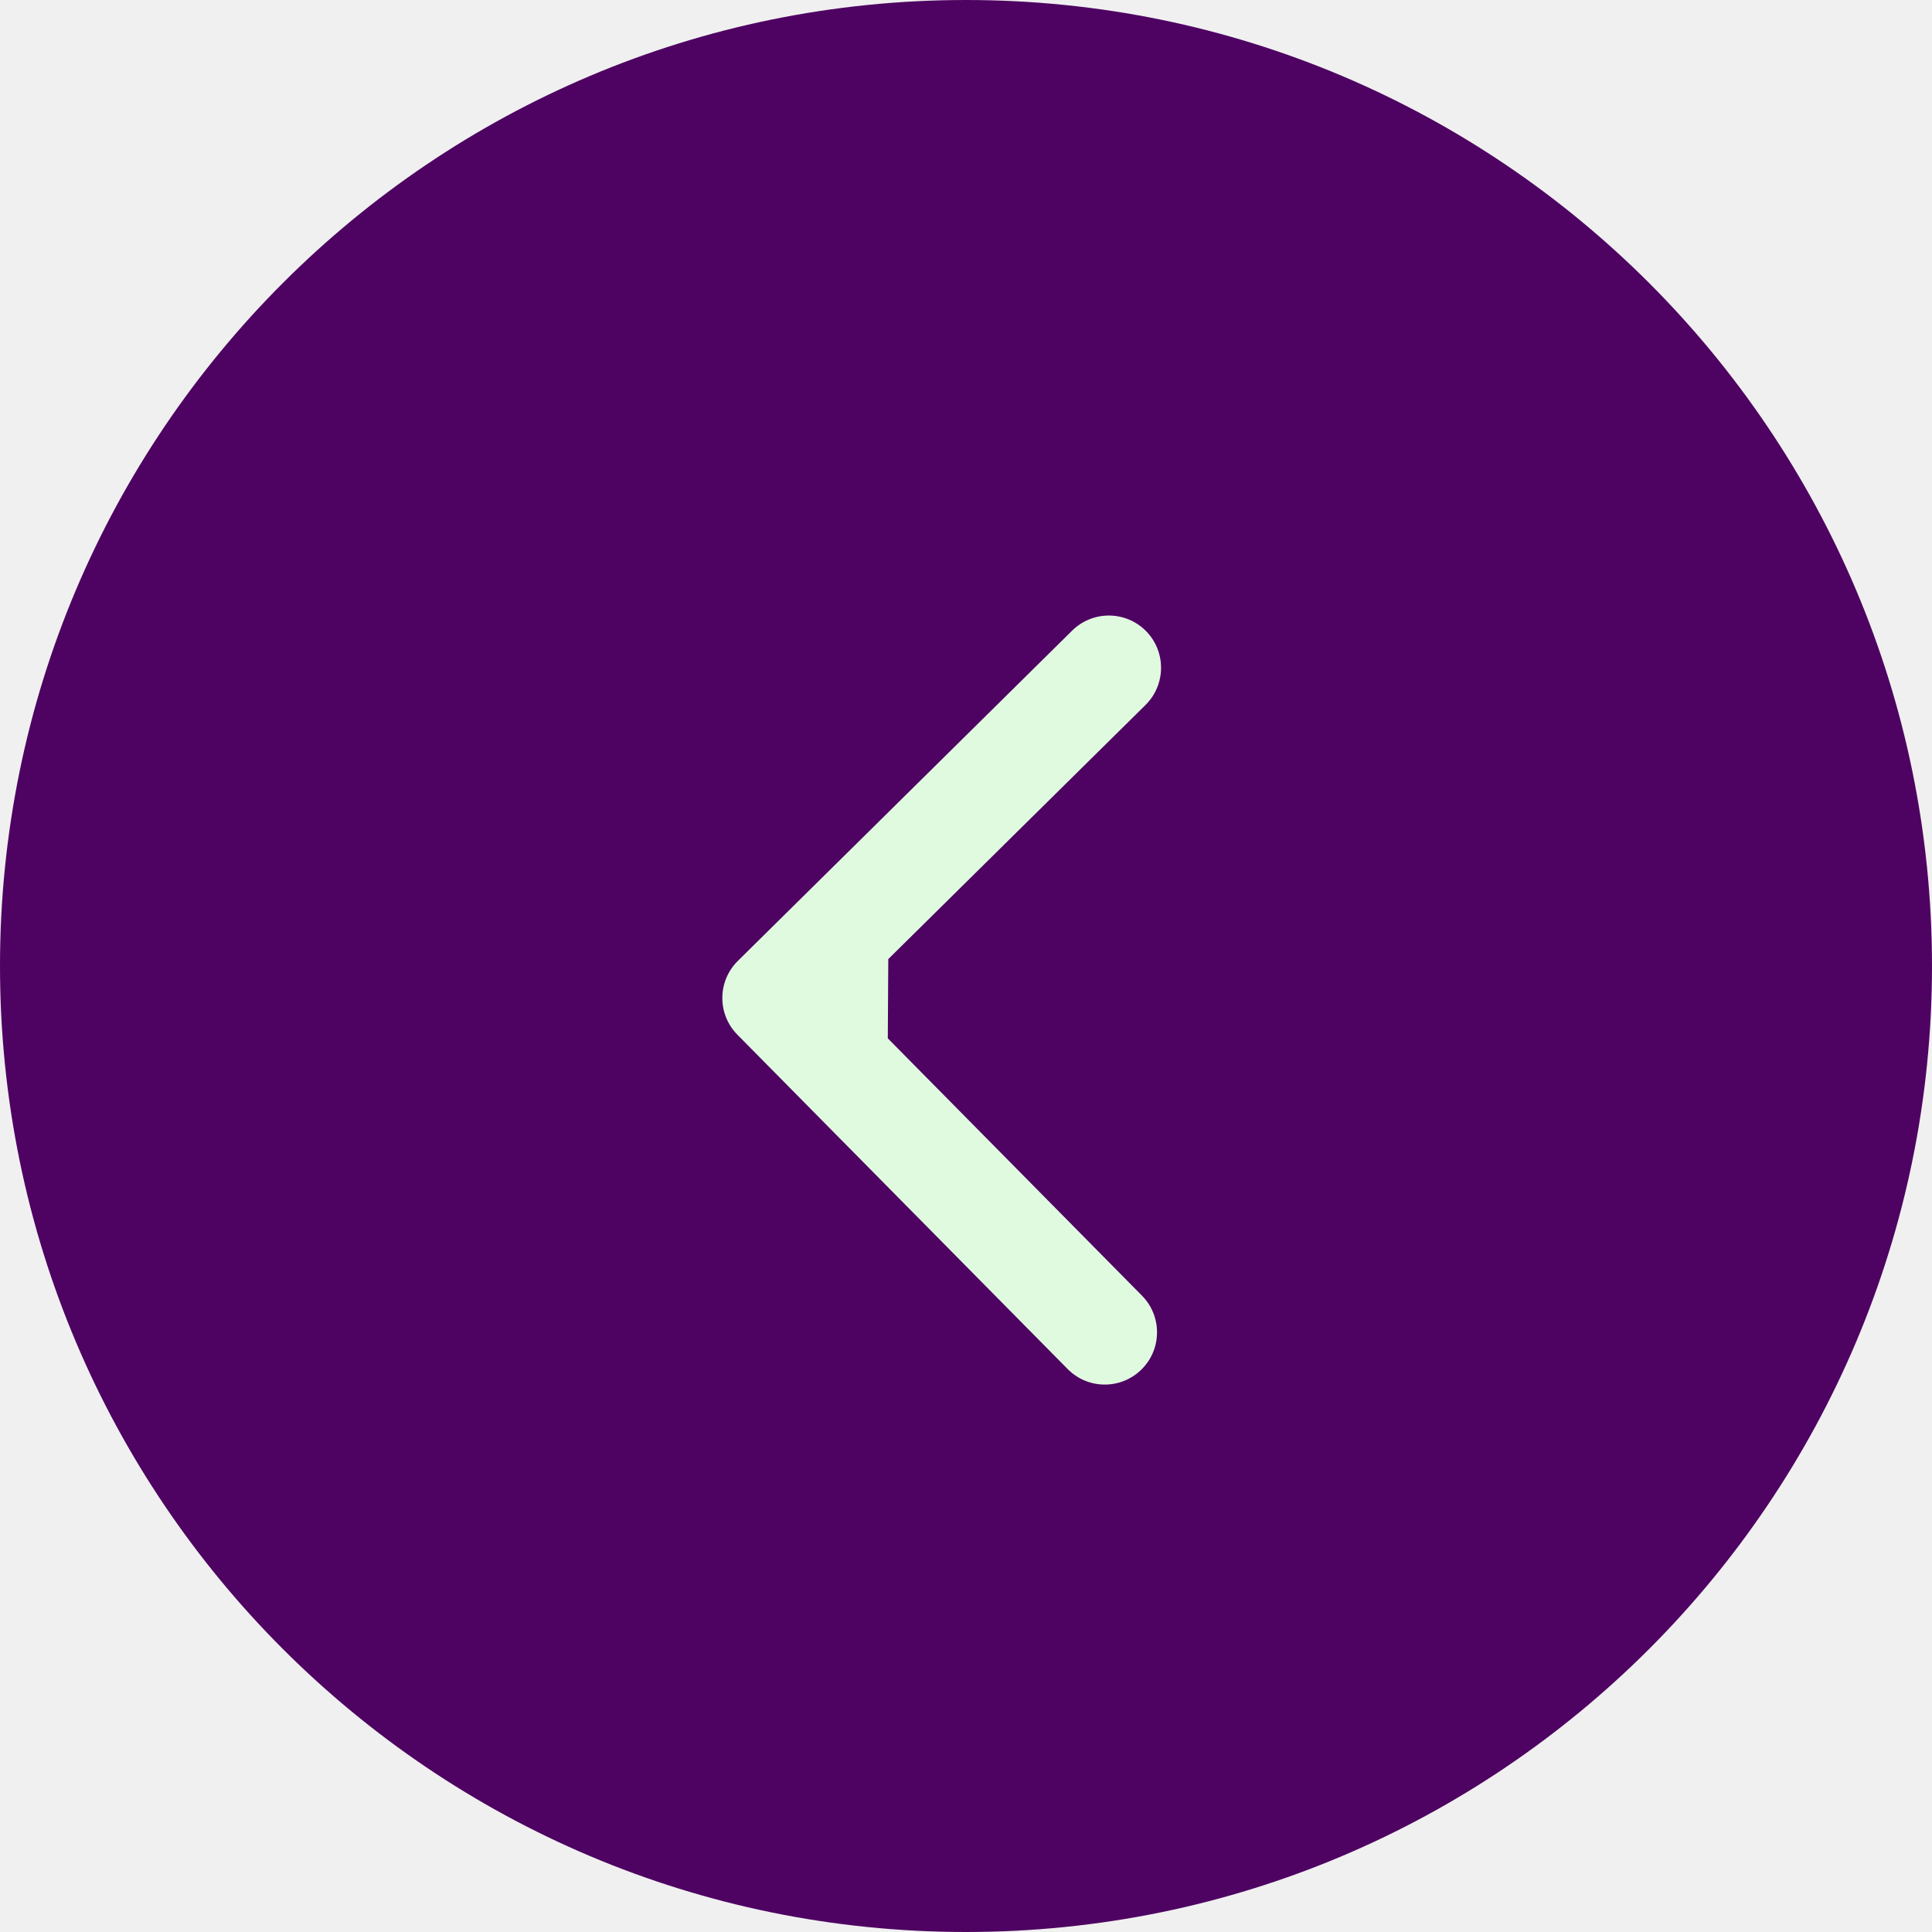
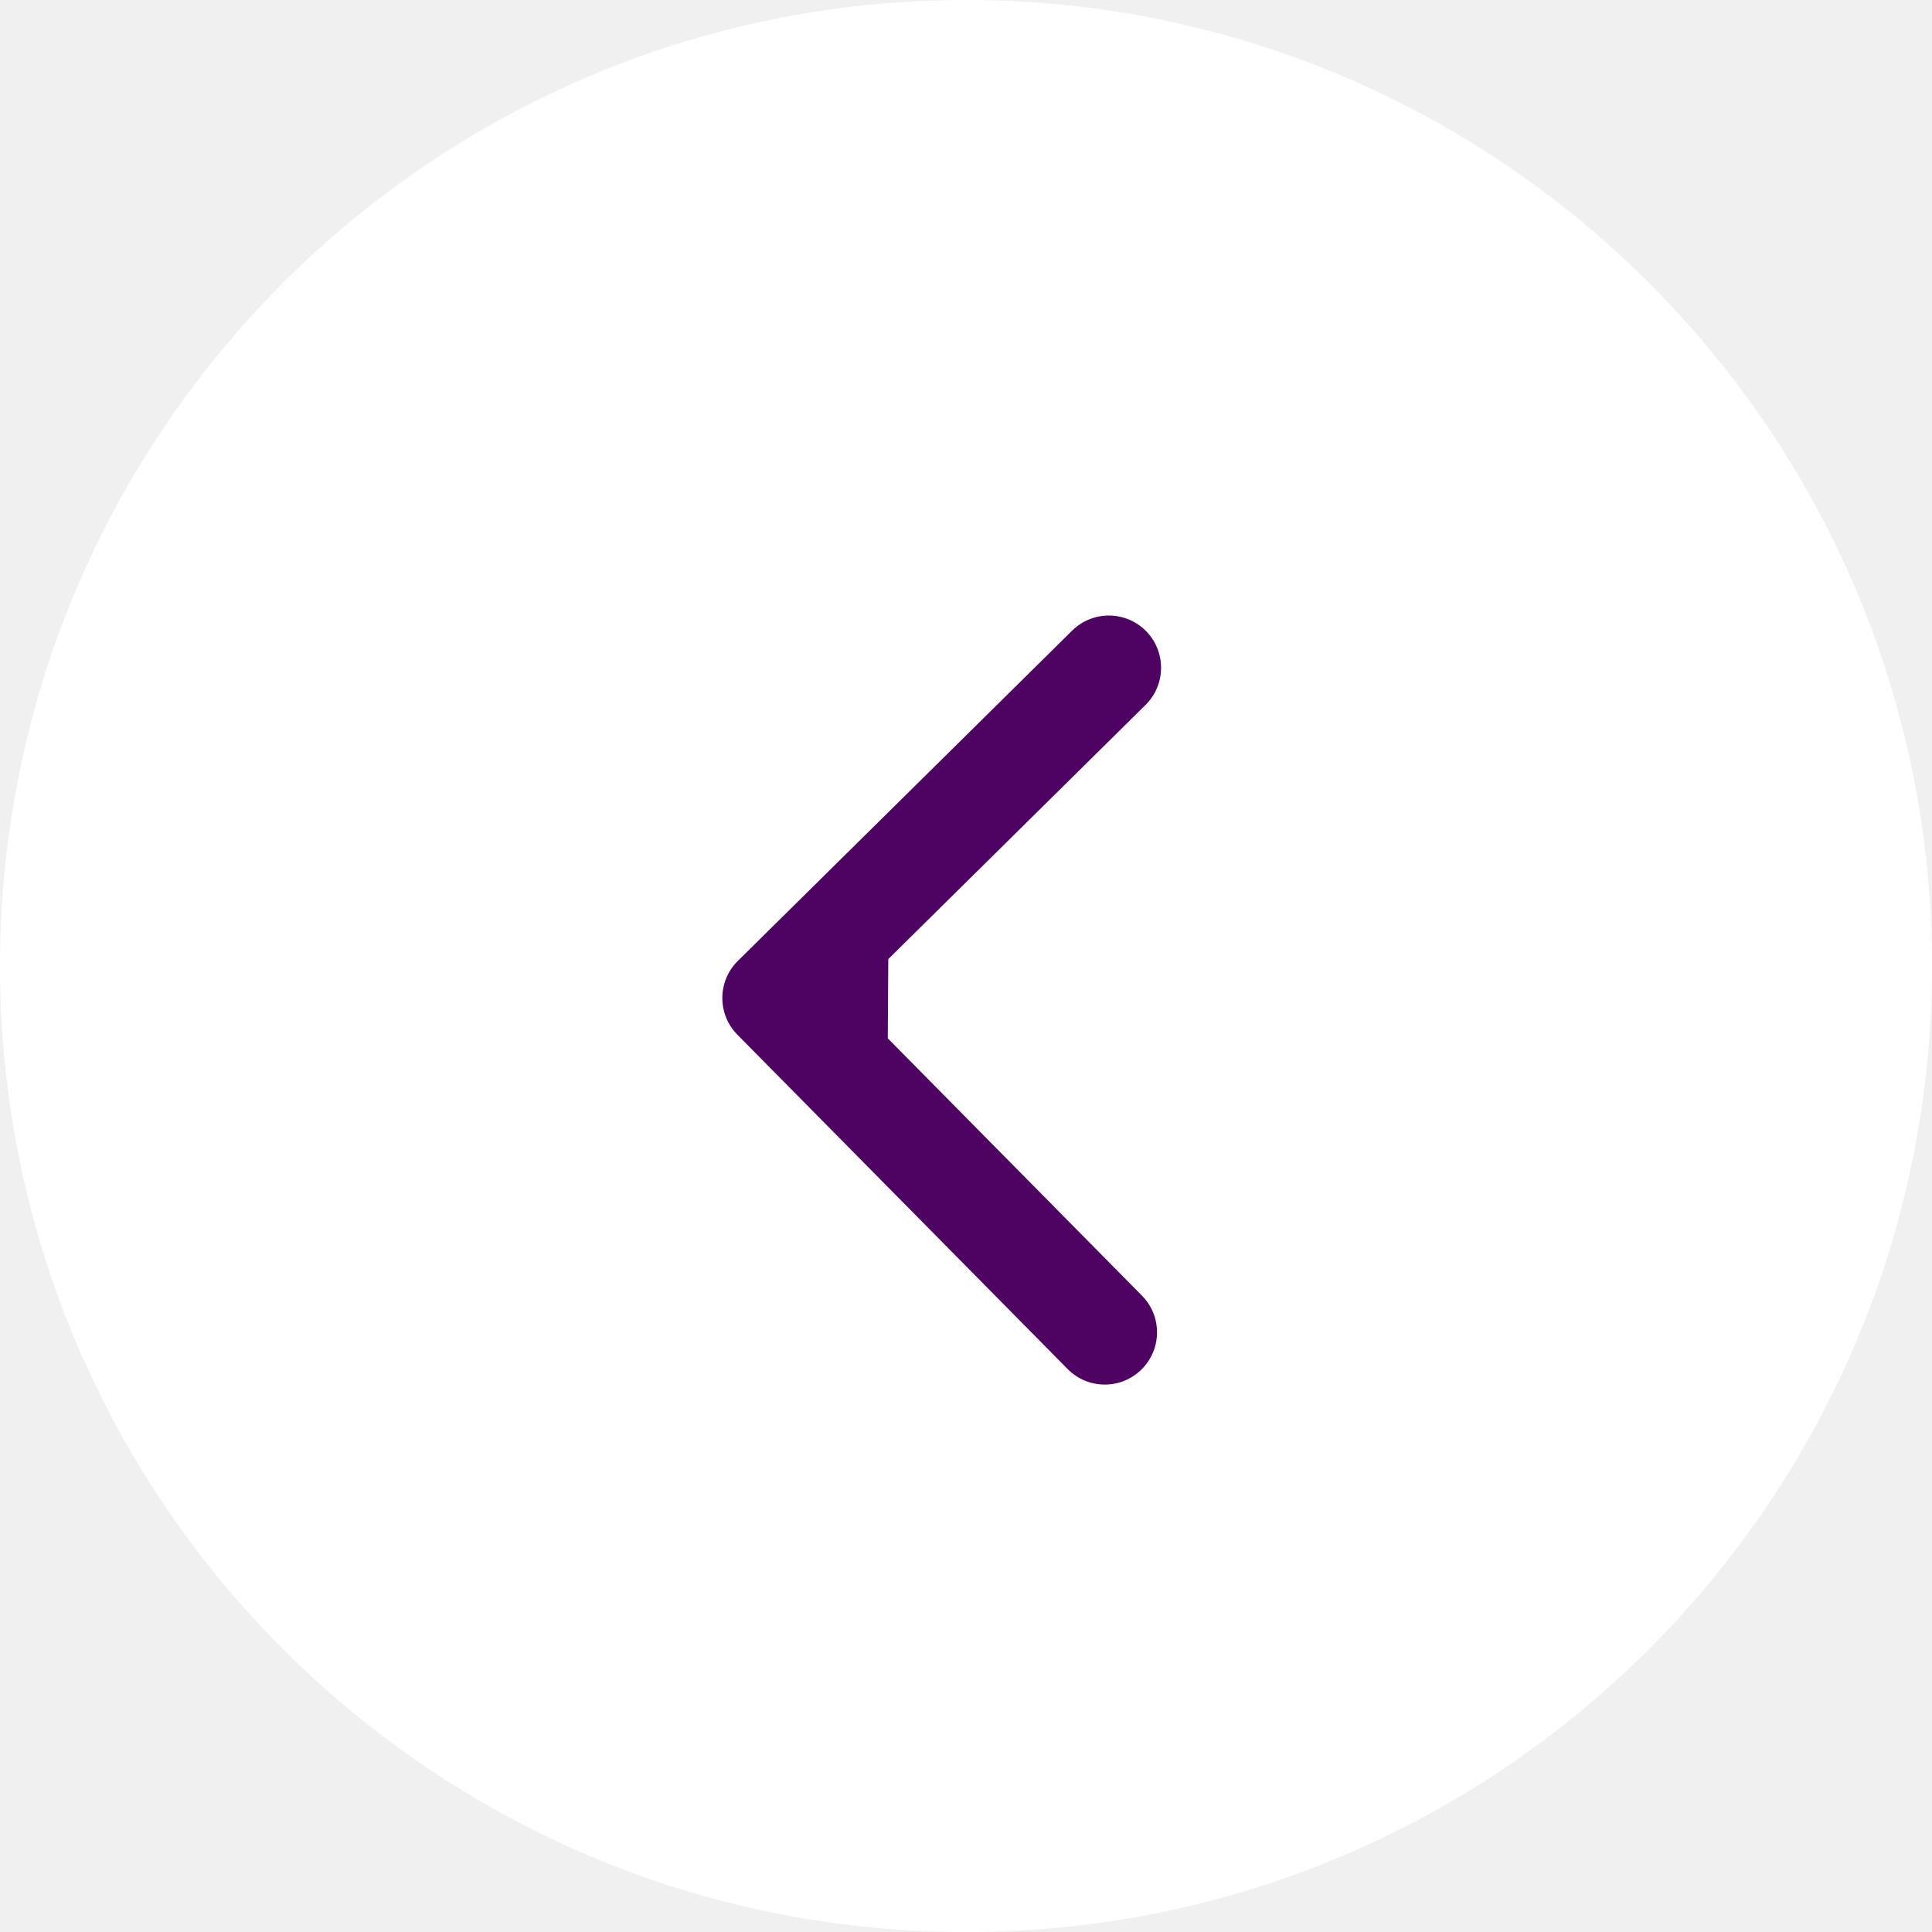
<svg xmlns="http://www.w3.org/2000/svg" width="37" height="37" viewBox="0 0 37 37" fill="none">
-   <circle cx="18.5" cy="18.5" r="18.5" transform="matrix(-1 0 0 1 37 0)" fill="#4E0362" />
-   <path d="M14.131 18.402C13.738 18.79 13.734 19.423 14.122 19.816L20.447 26.219C20.835 26.612 21.468 26.616 21.861 26.227C22.254 25.839 22.258 25.206 21.87 24.813L16.248 19.122L21.939 13.5C22.331 13.111 22.335 12.478 21.947 12.085C21.559 11.693 20.926 11.689 20.533 12.077L14.131 18.402ZM17.013 18.127L14.839 18.113L14.827 20.113L17.001 20.127L17.013 18.127Z" fill="#E0FAE0" />
+   <circle cx="18.5" cy="18.5" r="18.5" transform="matrix(-1 0 0 1 37 0)" fill="white" />
+   <path d="M14.131 18.402C13.738 18.79 13.734 19.423 14.122 19.816L20.447 26.219C20.835 26.612 21.468 26.616 21.861 26.227C22.254 25.839 22.258 25.206 21.87 24.813L16.248 19.122L21.939 13.5C22.331 13.111 22.335 12.478 21.947 12.085C21.559 11.693 20.926 11.689 20.533 12.077L14.131 18.402ZM17.013 18.127L14.839 18.113L14.827 20.113L17.001 20.127L17.013 18.127Z" fill="#4E0362" />
</svg>
